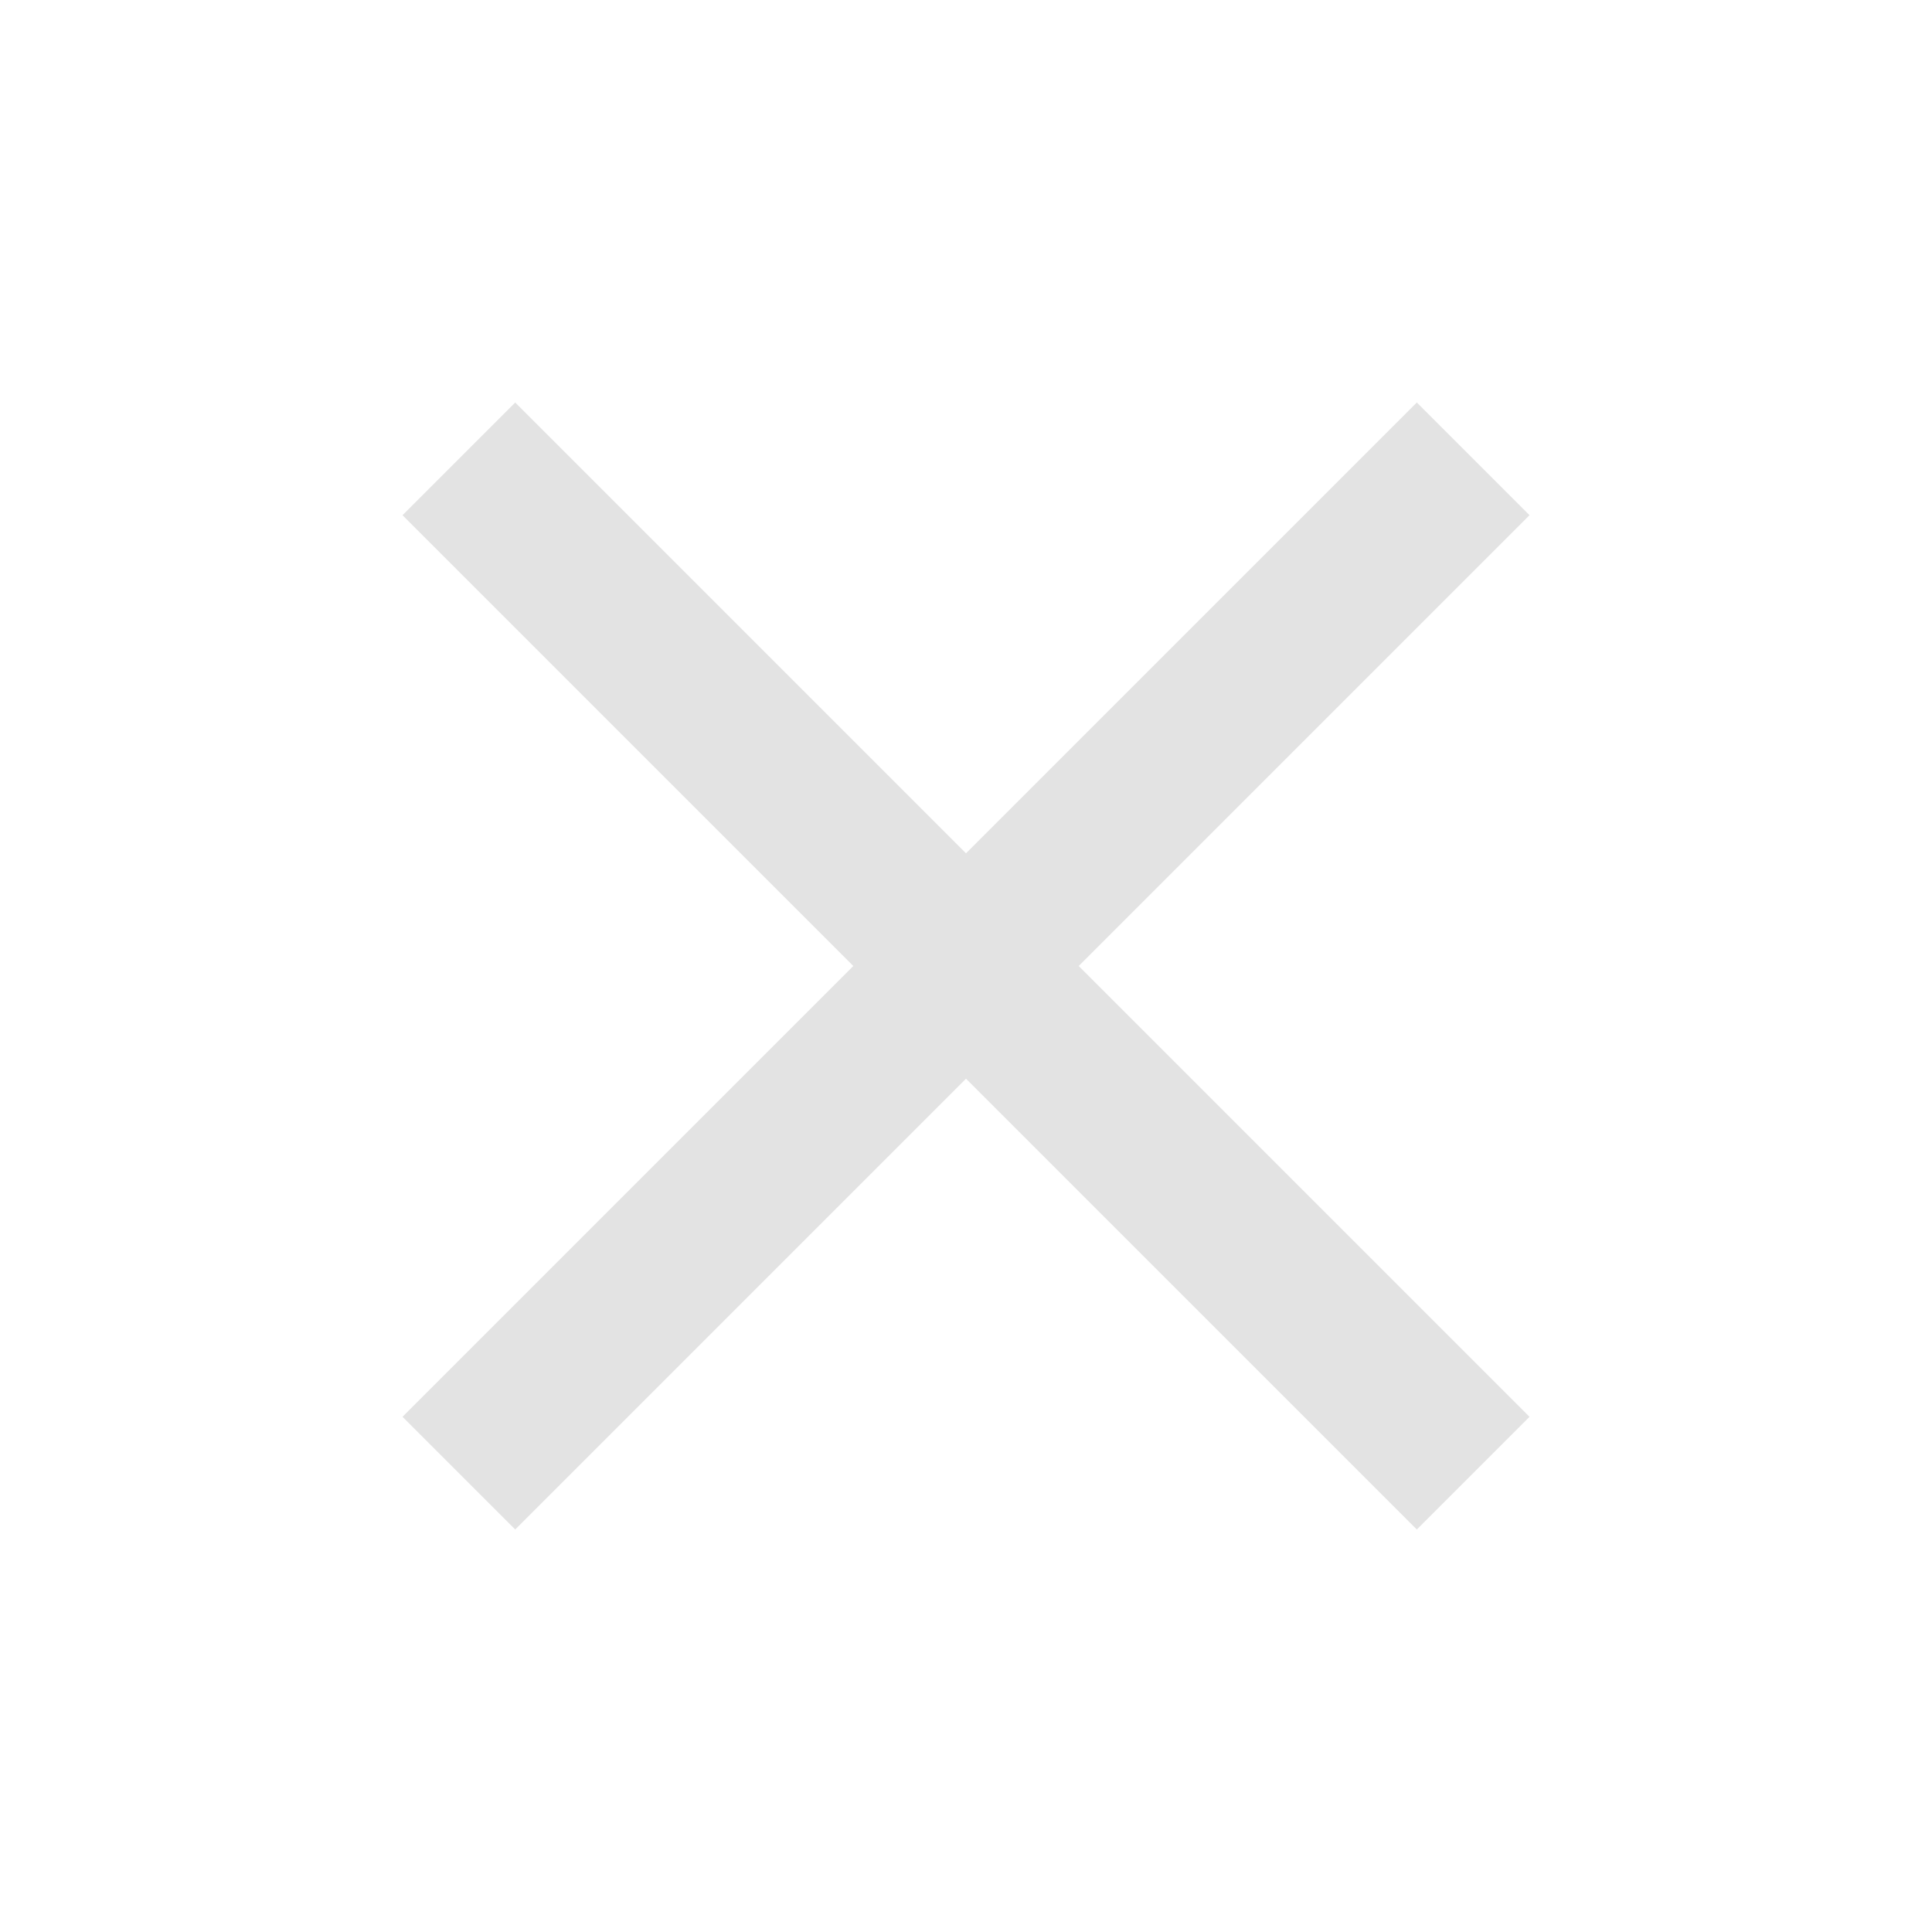
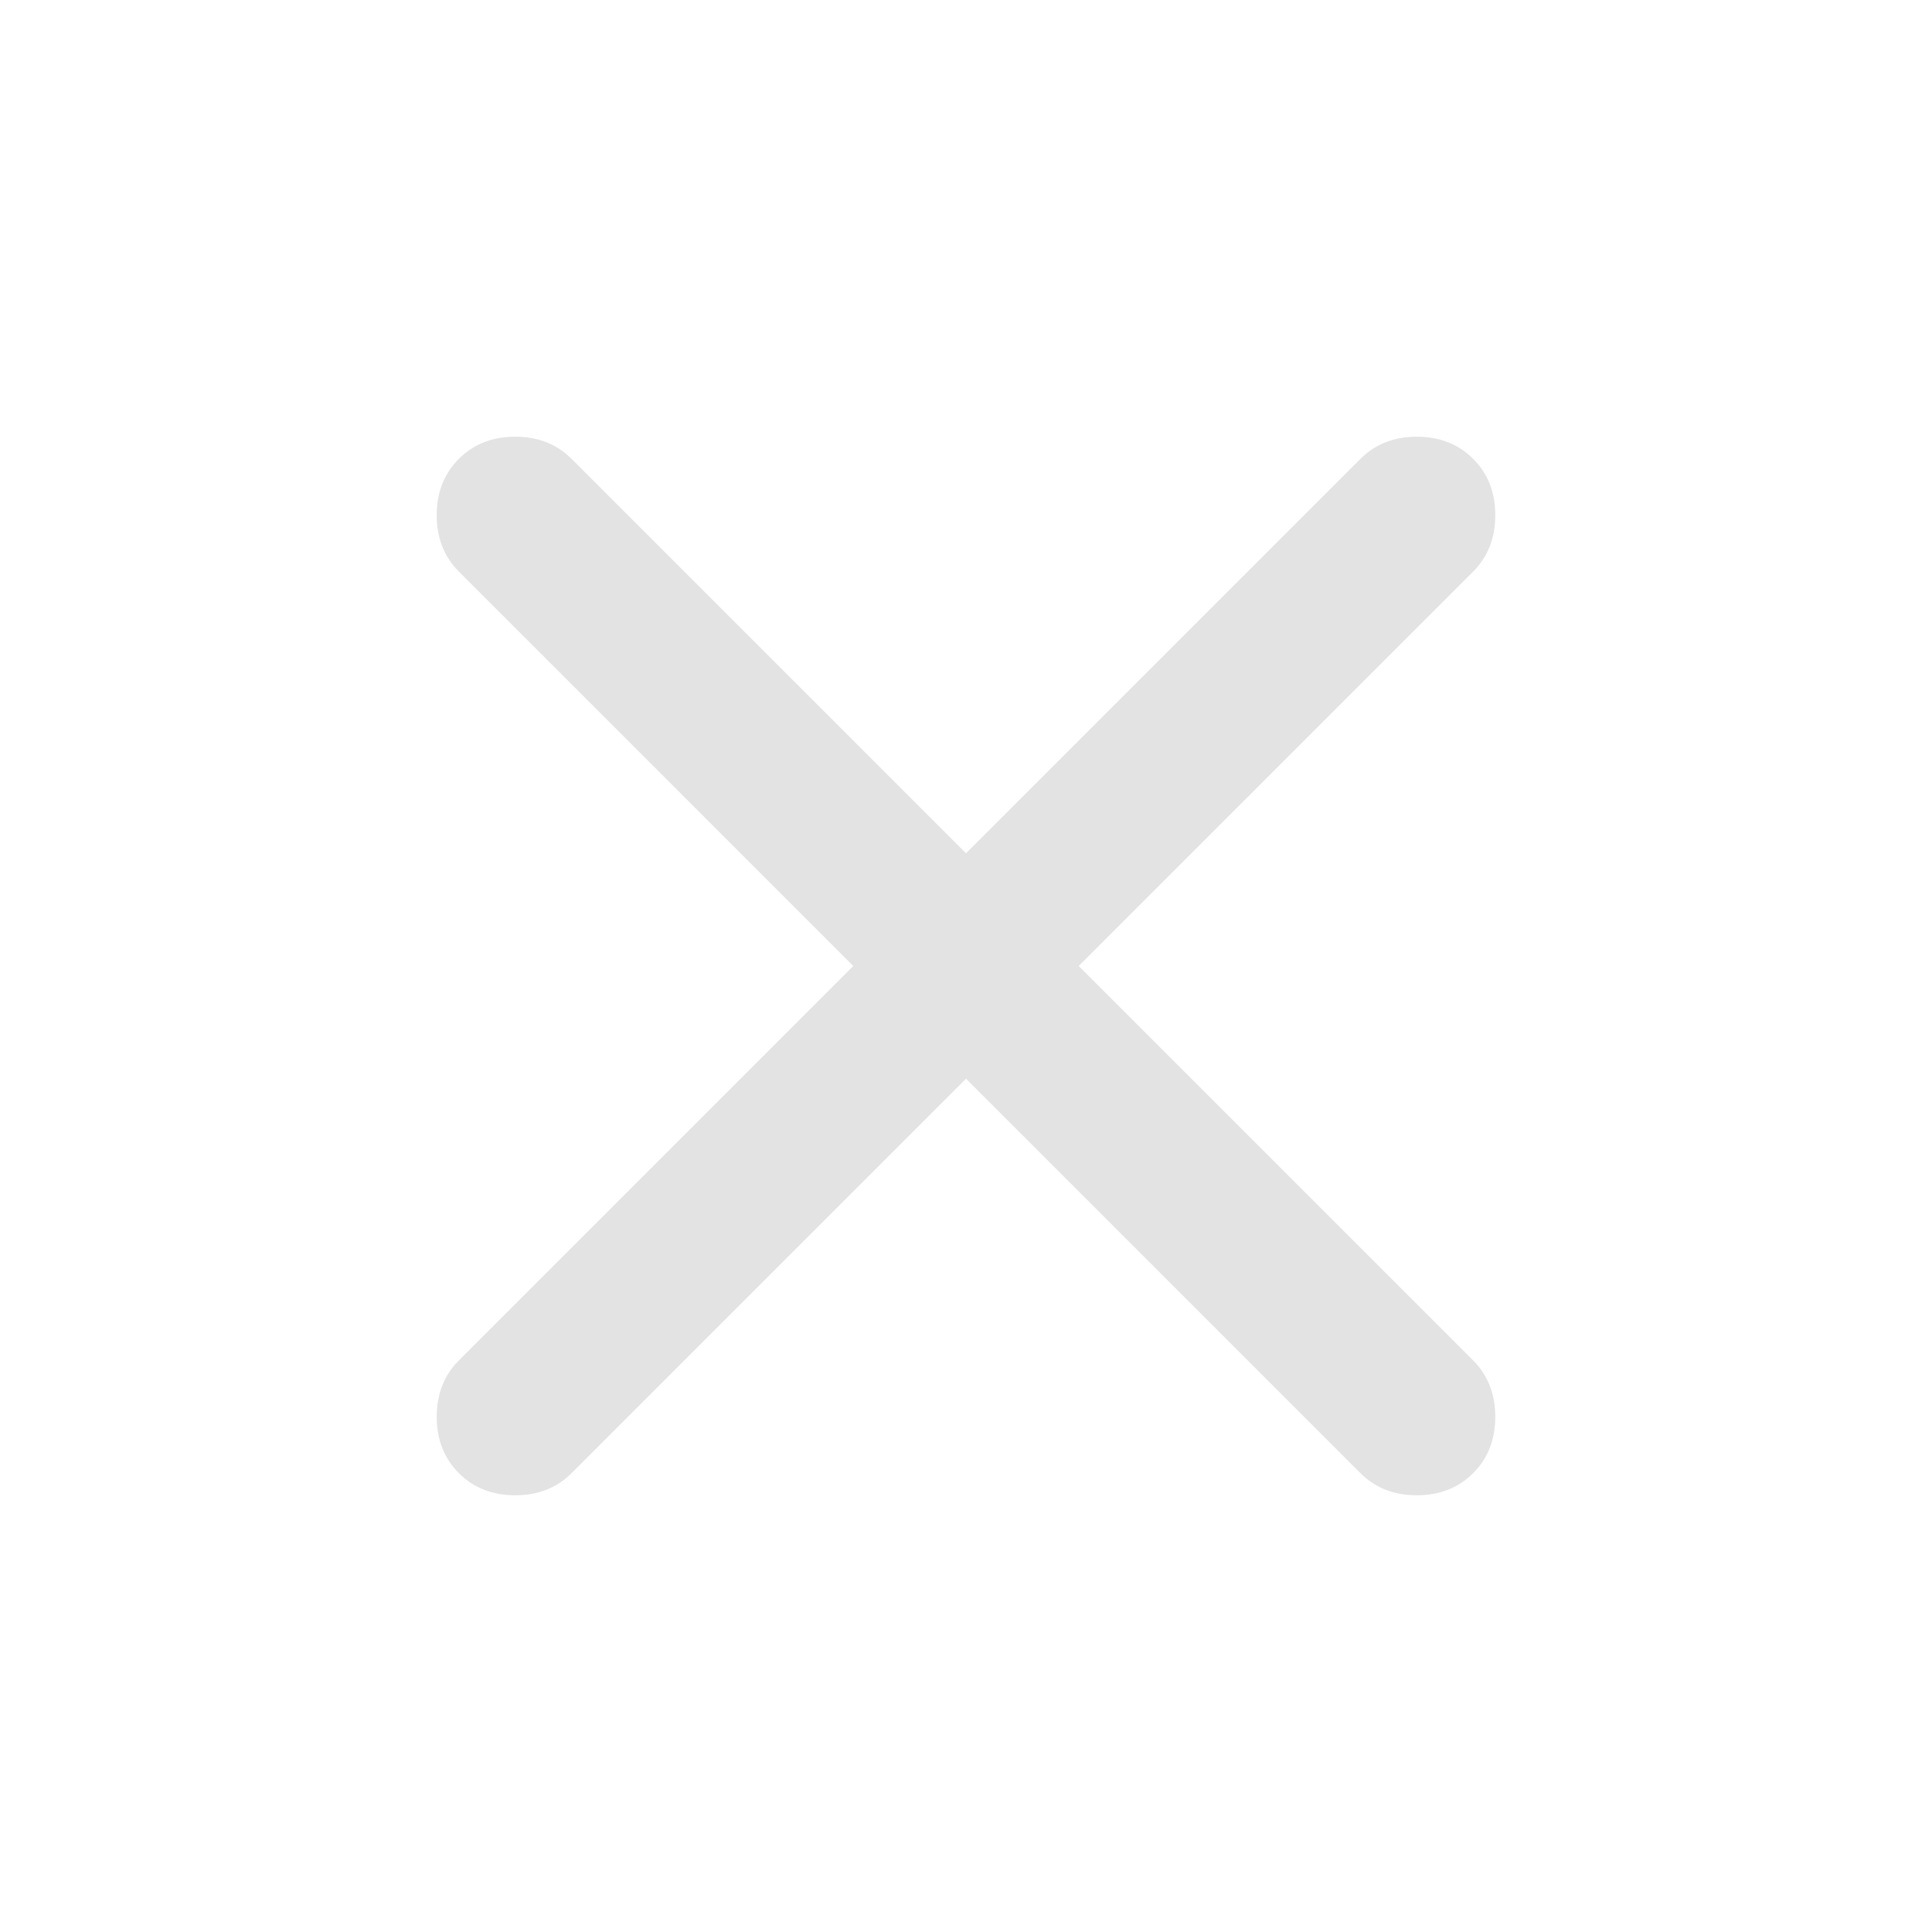
<svg xmlns="http://www.w3.org/2000/svg" height="24px" viewBox="0 -960 960 960" width="24px" fill="#e3e3e3">
-   <path d="m256-200-56-56 224-224-224-224 56-56 224 224 224-224 56 56-224 224 224 224-56 56-224-224-224 224Z" />
+   <path d="M480-424 284-228q-11 11-28 11t-28-11q-11-11-11-28t11-28l196-196-196-196q-11-11-11-28t11-28q11-11 28-11t28 11l196 196 196-196q11-11 28-11t28 11q11 11 11 28t-11 28L536-480l196 196q11 11 11 28t-11 28q-11 11-28 11t-28-11L480-424Z" />
</svg>
